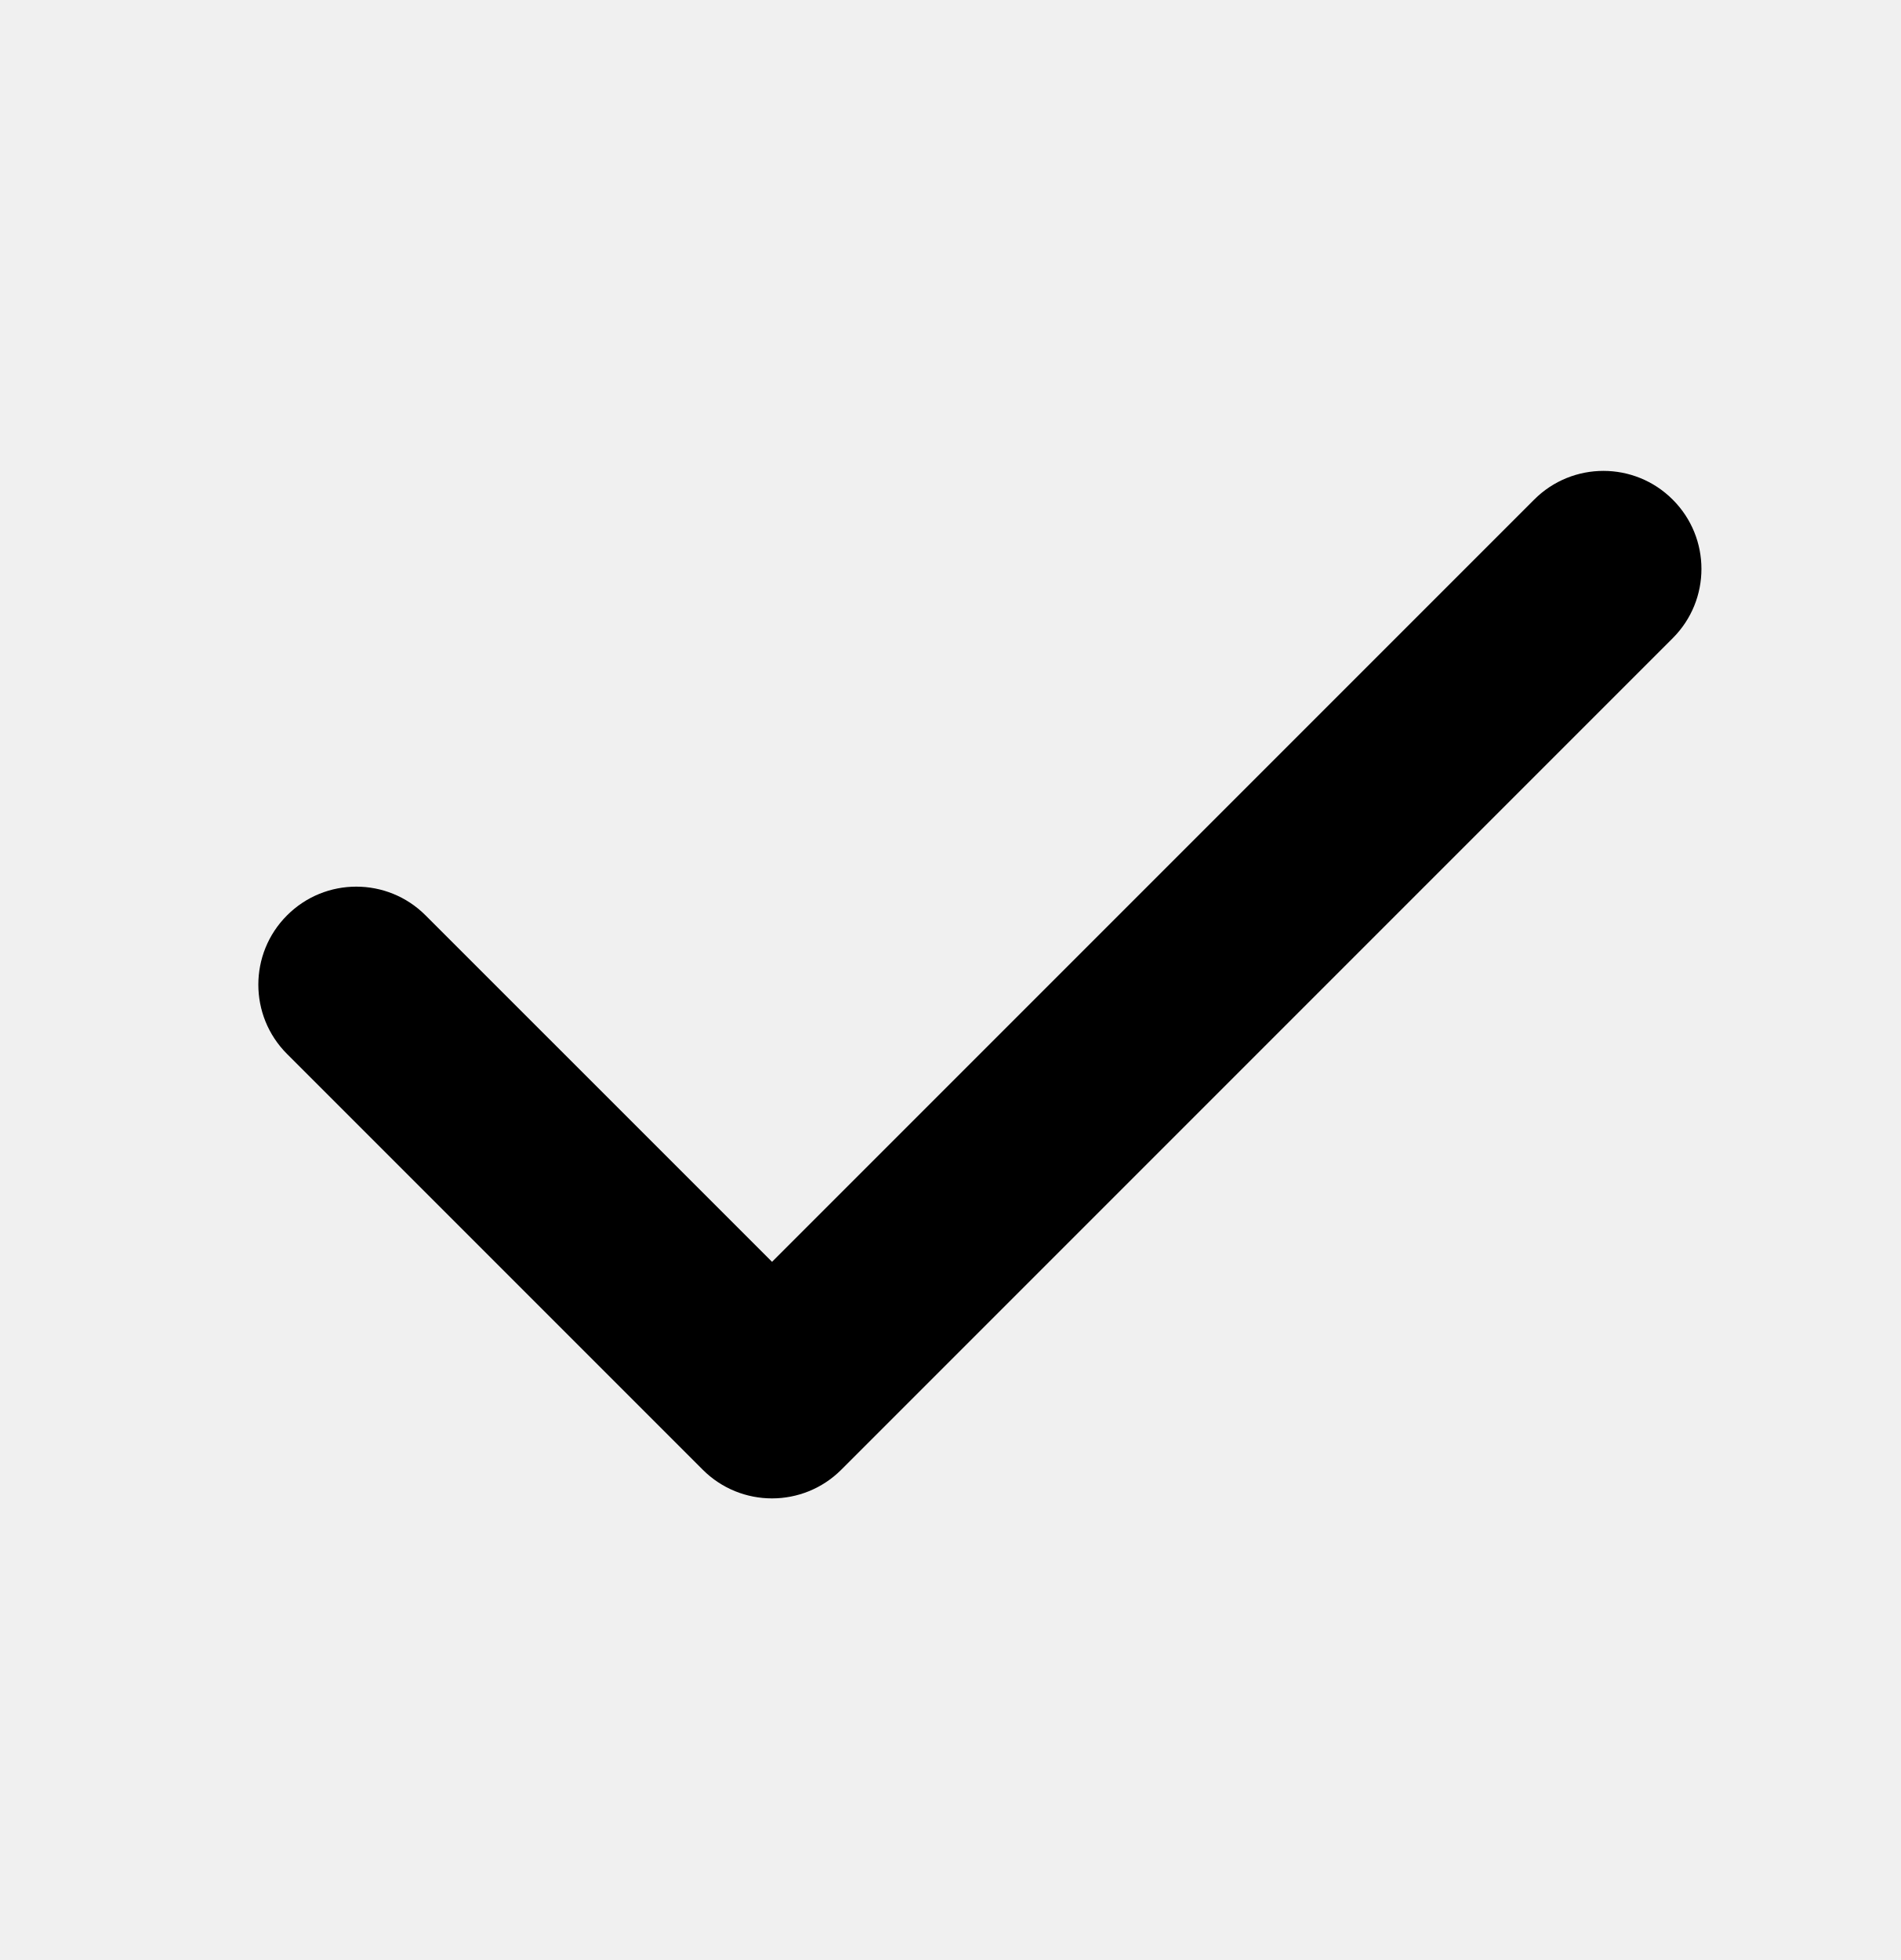
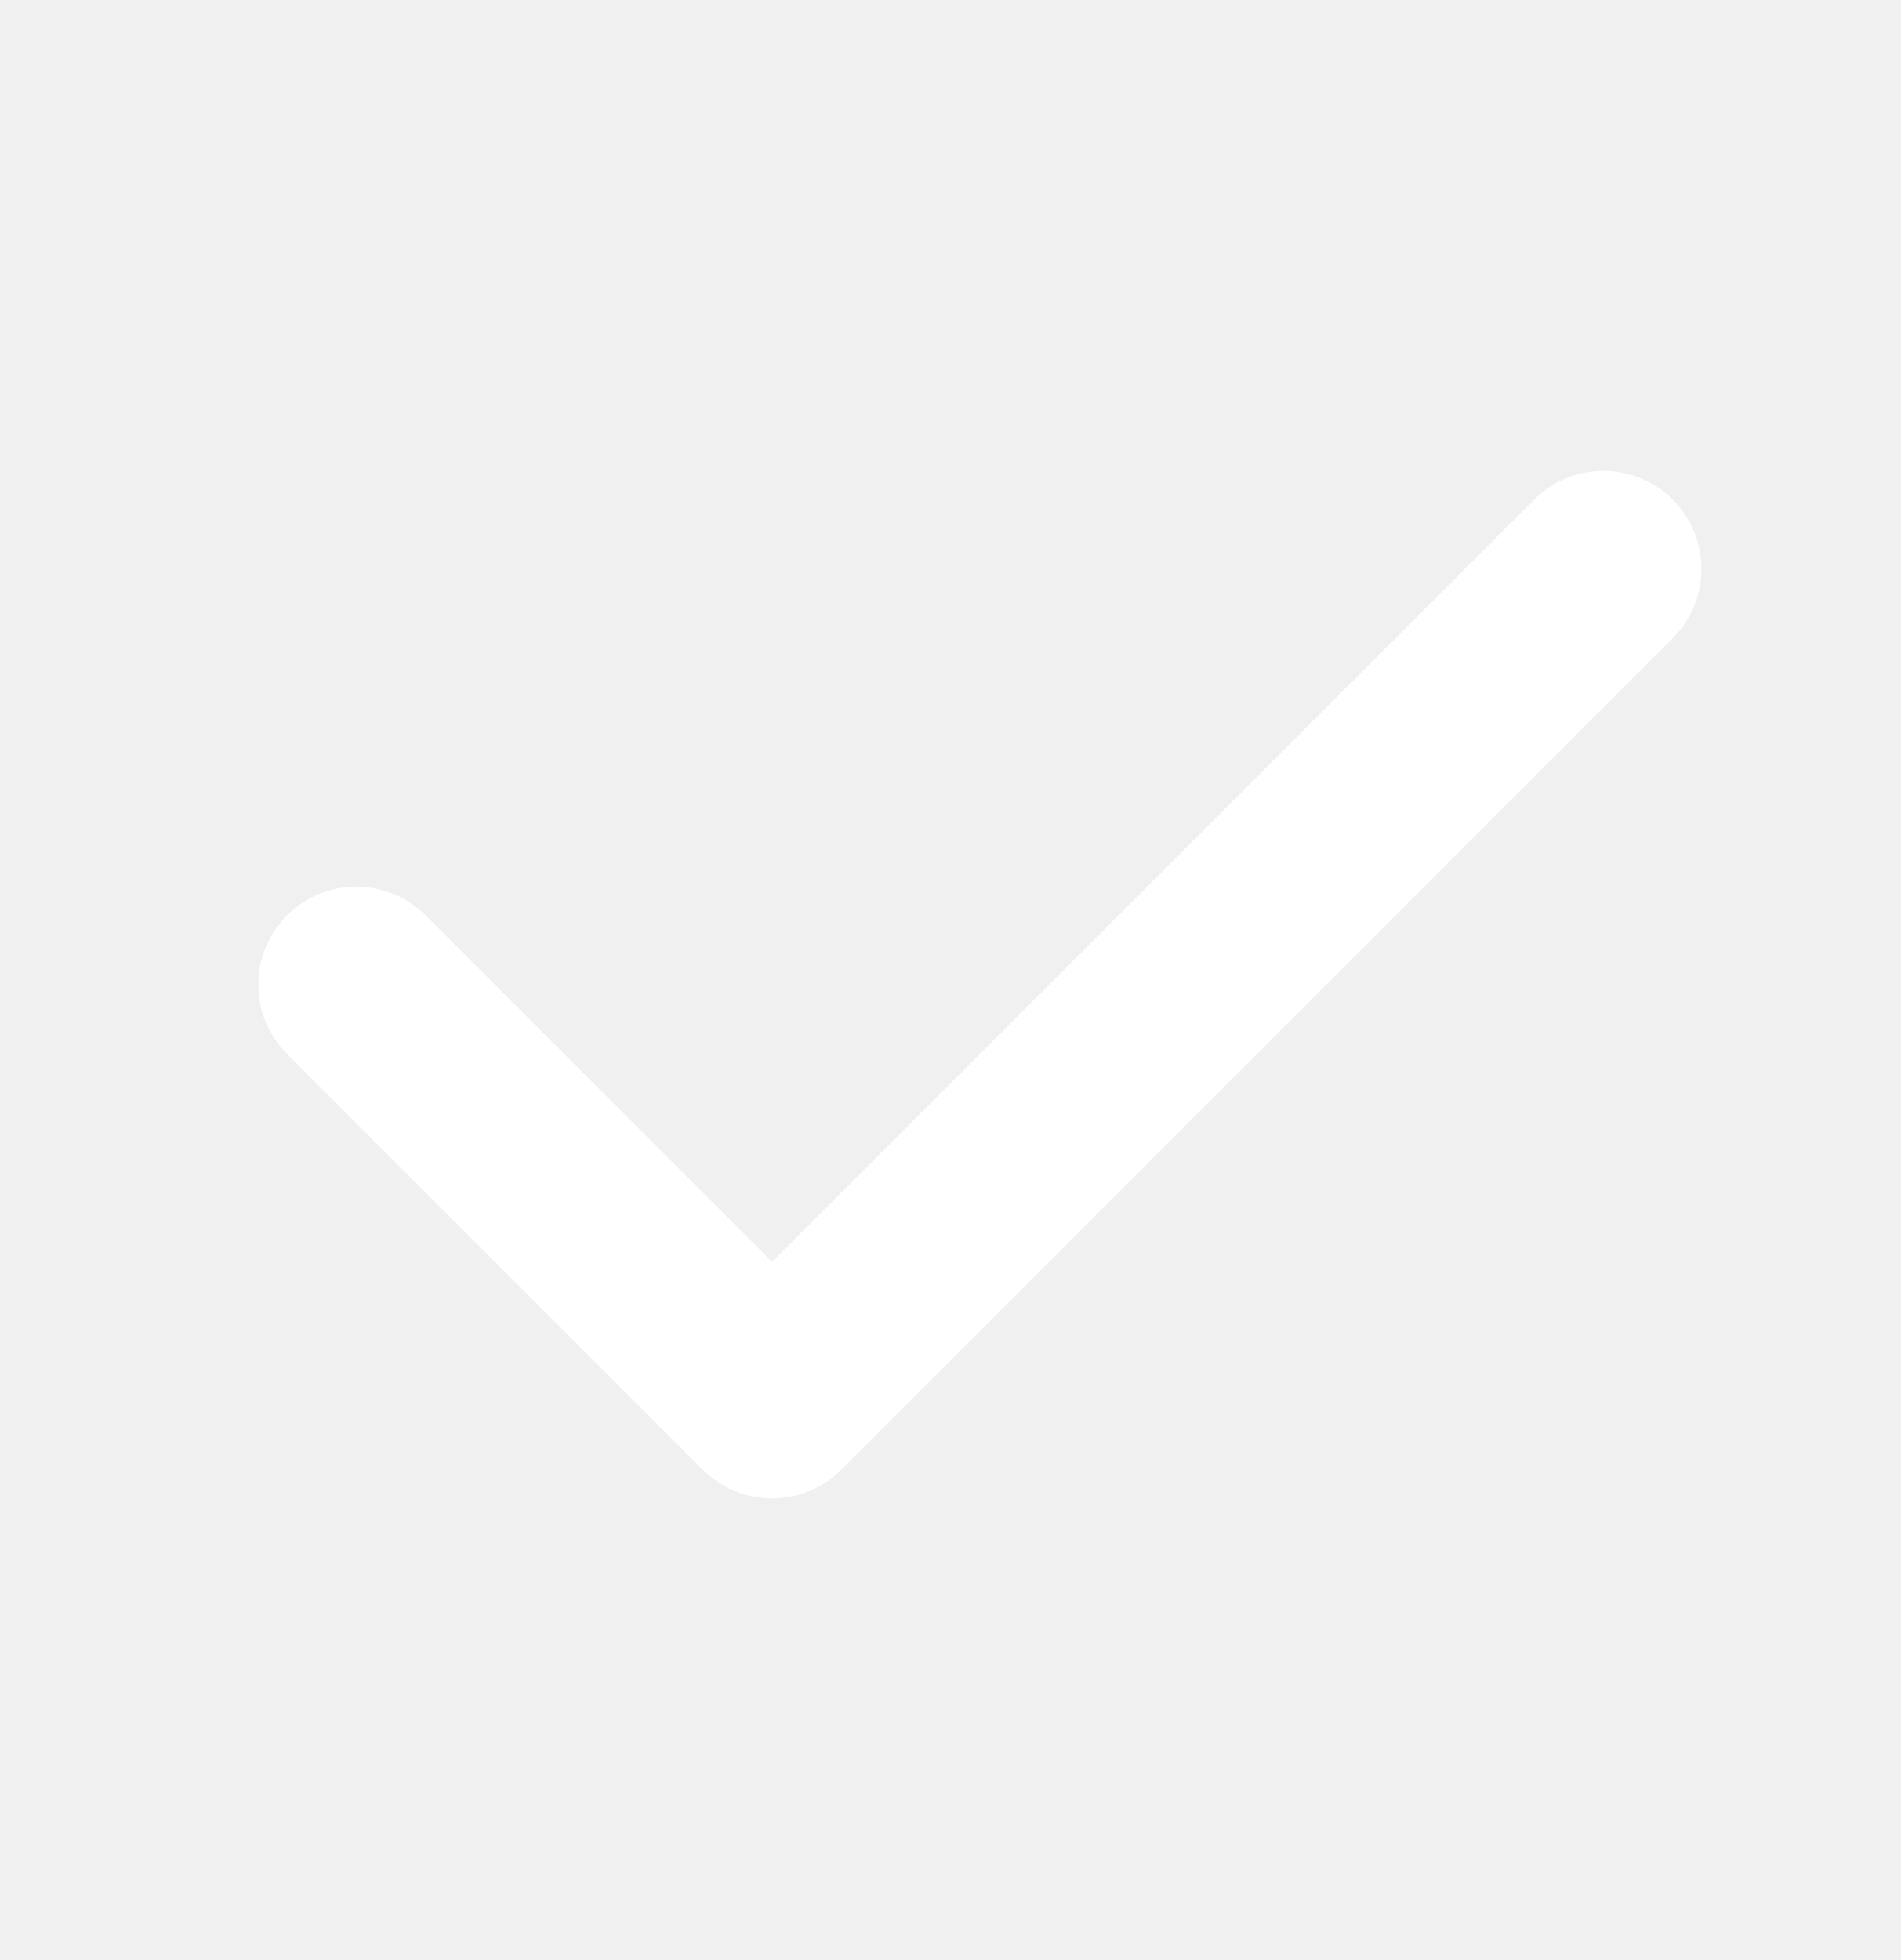
- <svg xmlns="http://www.w3.org/2000/svg" width="100%" height="100%" viewBox="0 0 32 33">
+ <svg xmlns="http://www.w3.org/2000/svg" width="100%" height="100%" viewBox="0 0 32 33" fill="white">
  <path d="M25.833 8.412C26.477 7.767 27.522 7.767 28.166 8.412C28.811 9.056 28.811 10.101 28.166 10.745L14.166 24.745C13.522 25.389 12.477 25.389 11.833 24.745L4.833 17.745C4.189 17.101 4.189 16.056 4.833 15.412C5.477 14.767 6.522 14.767 7.166 15.412L13 21.245L25.833 8.412Z" />
</svg>
